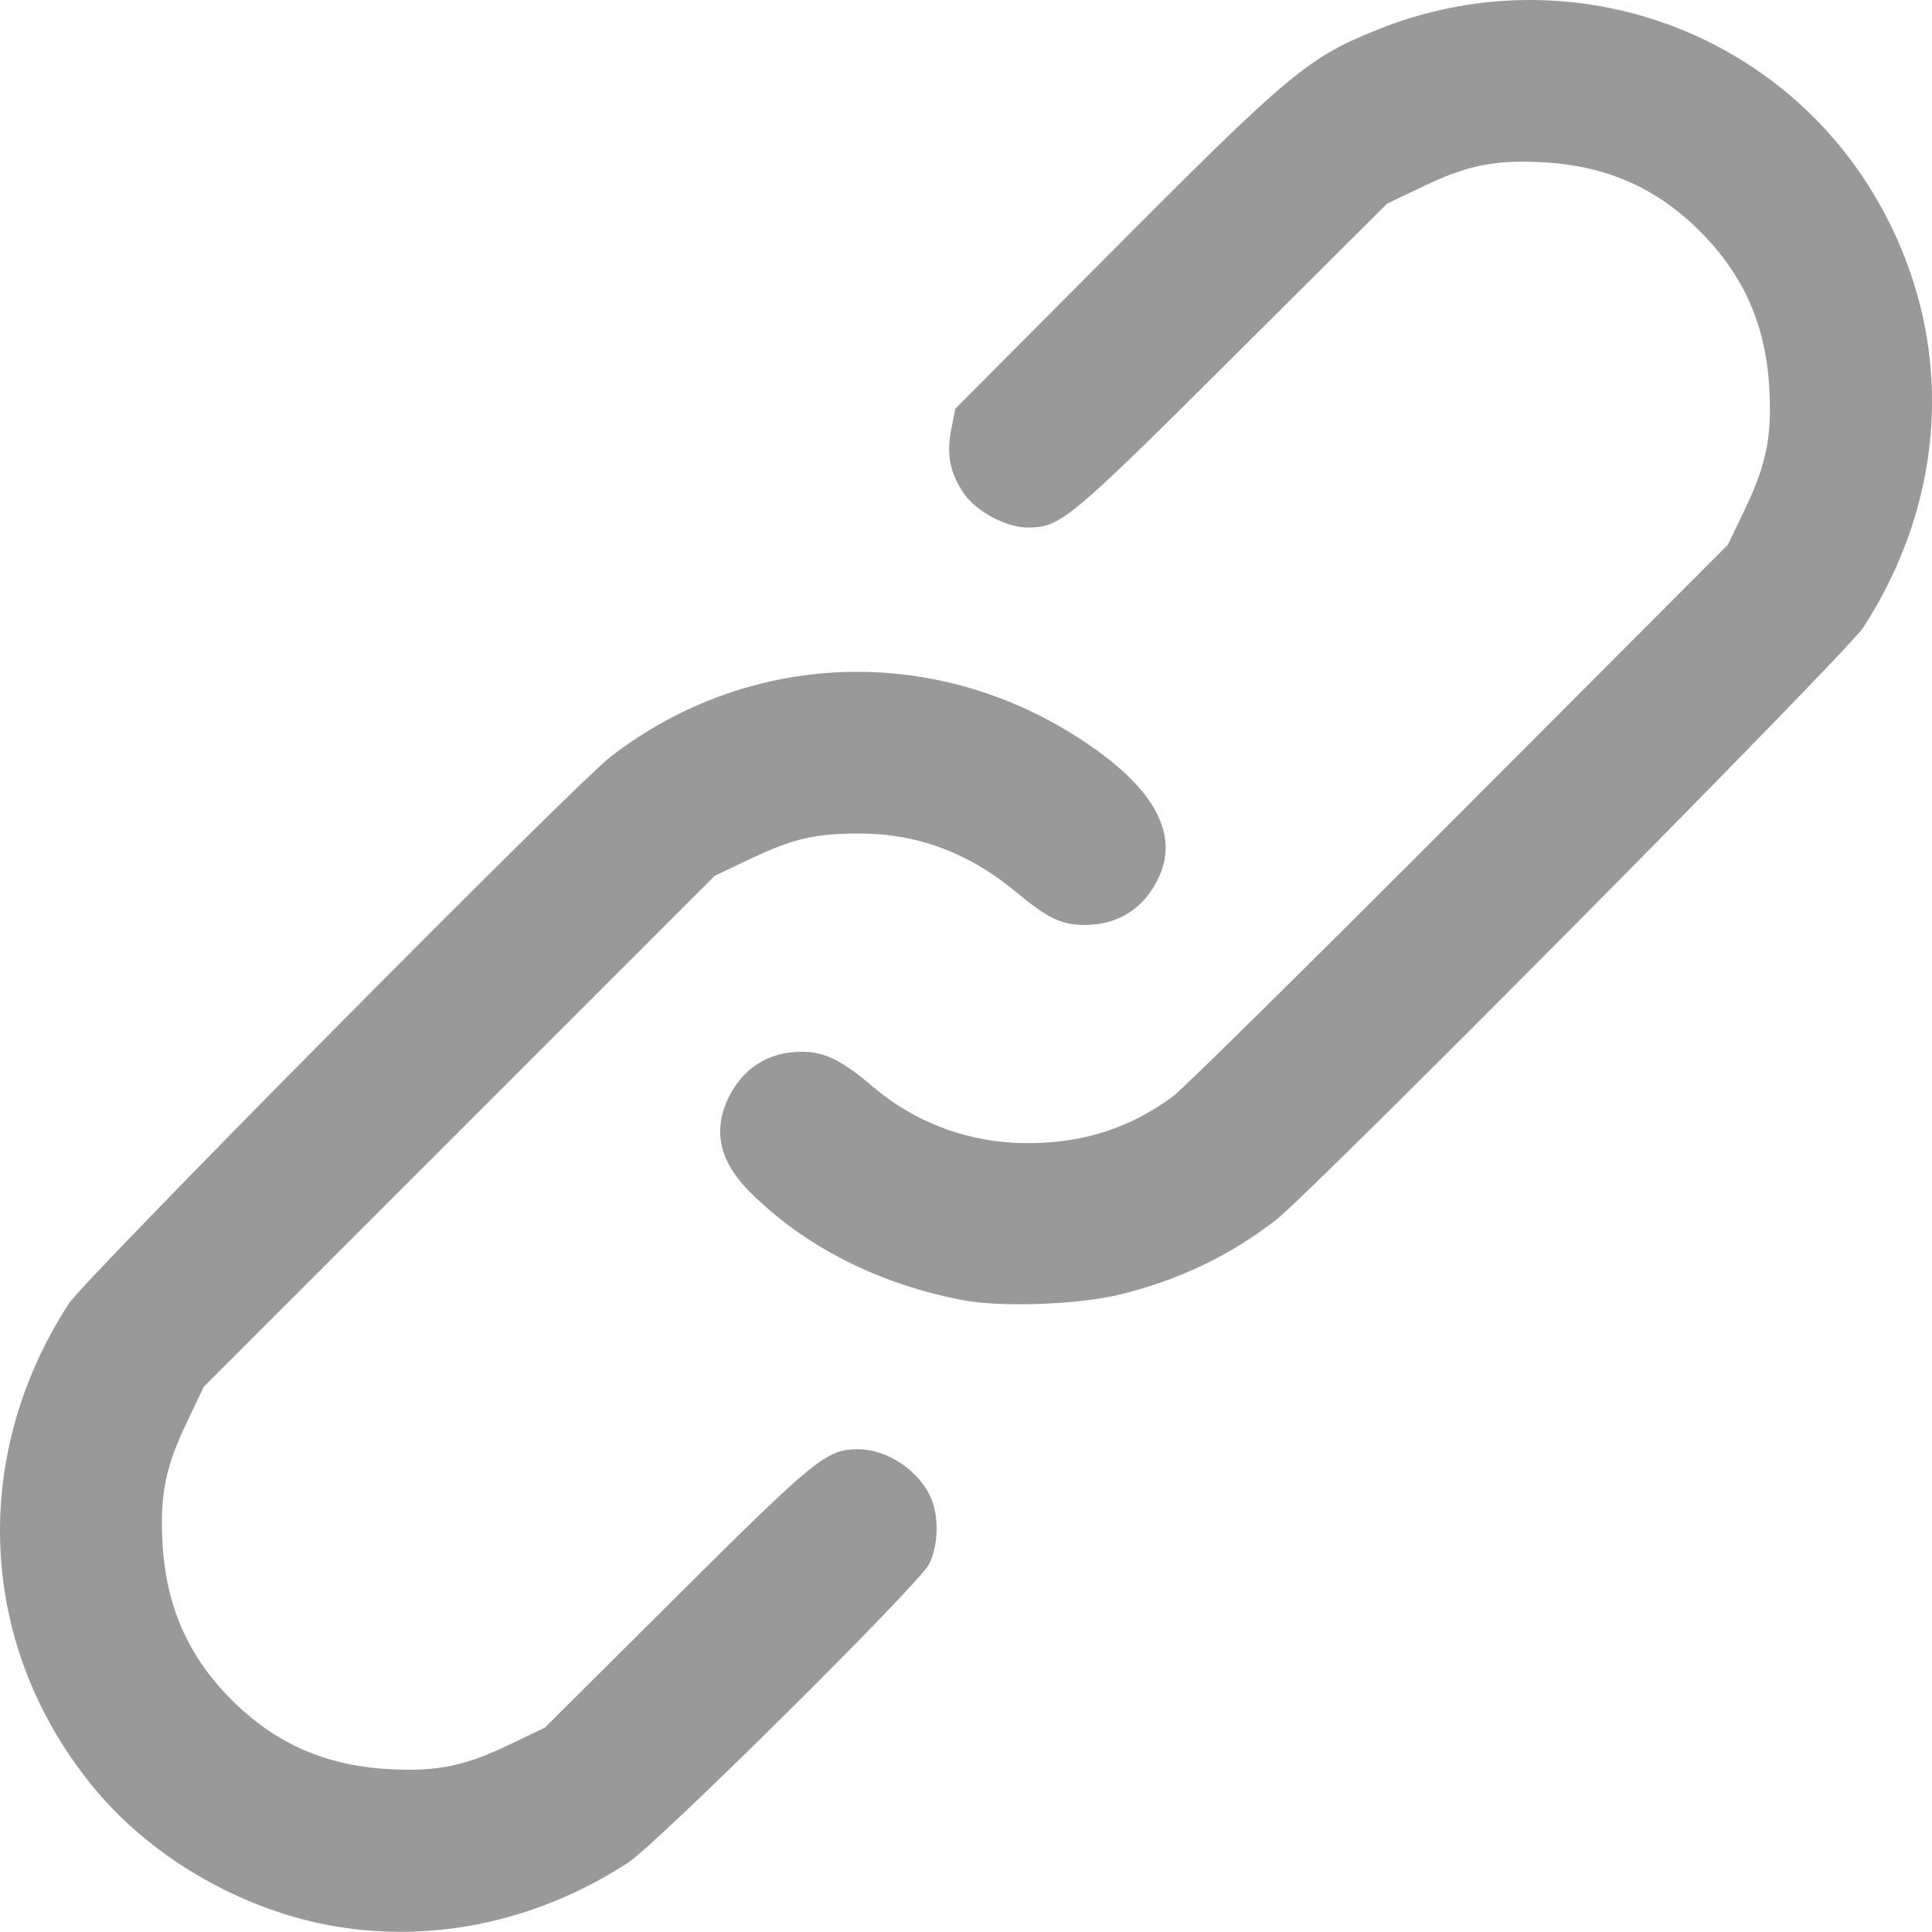
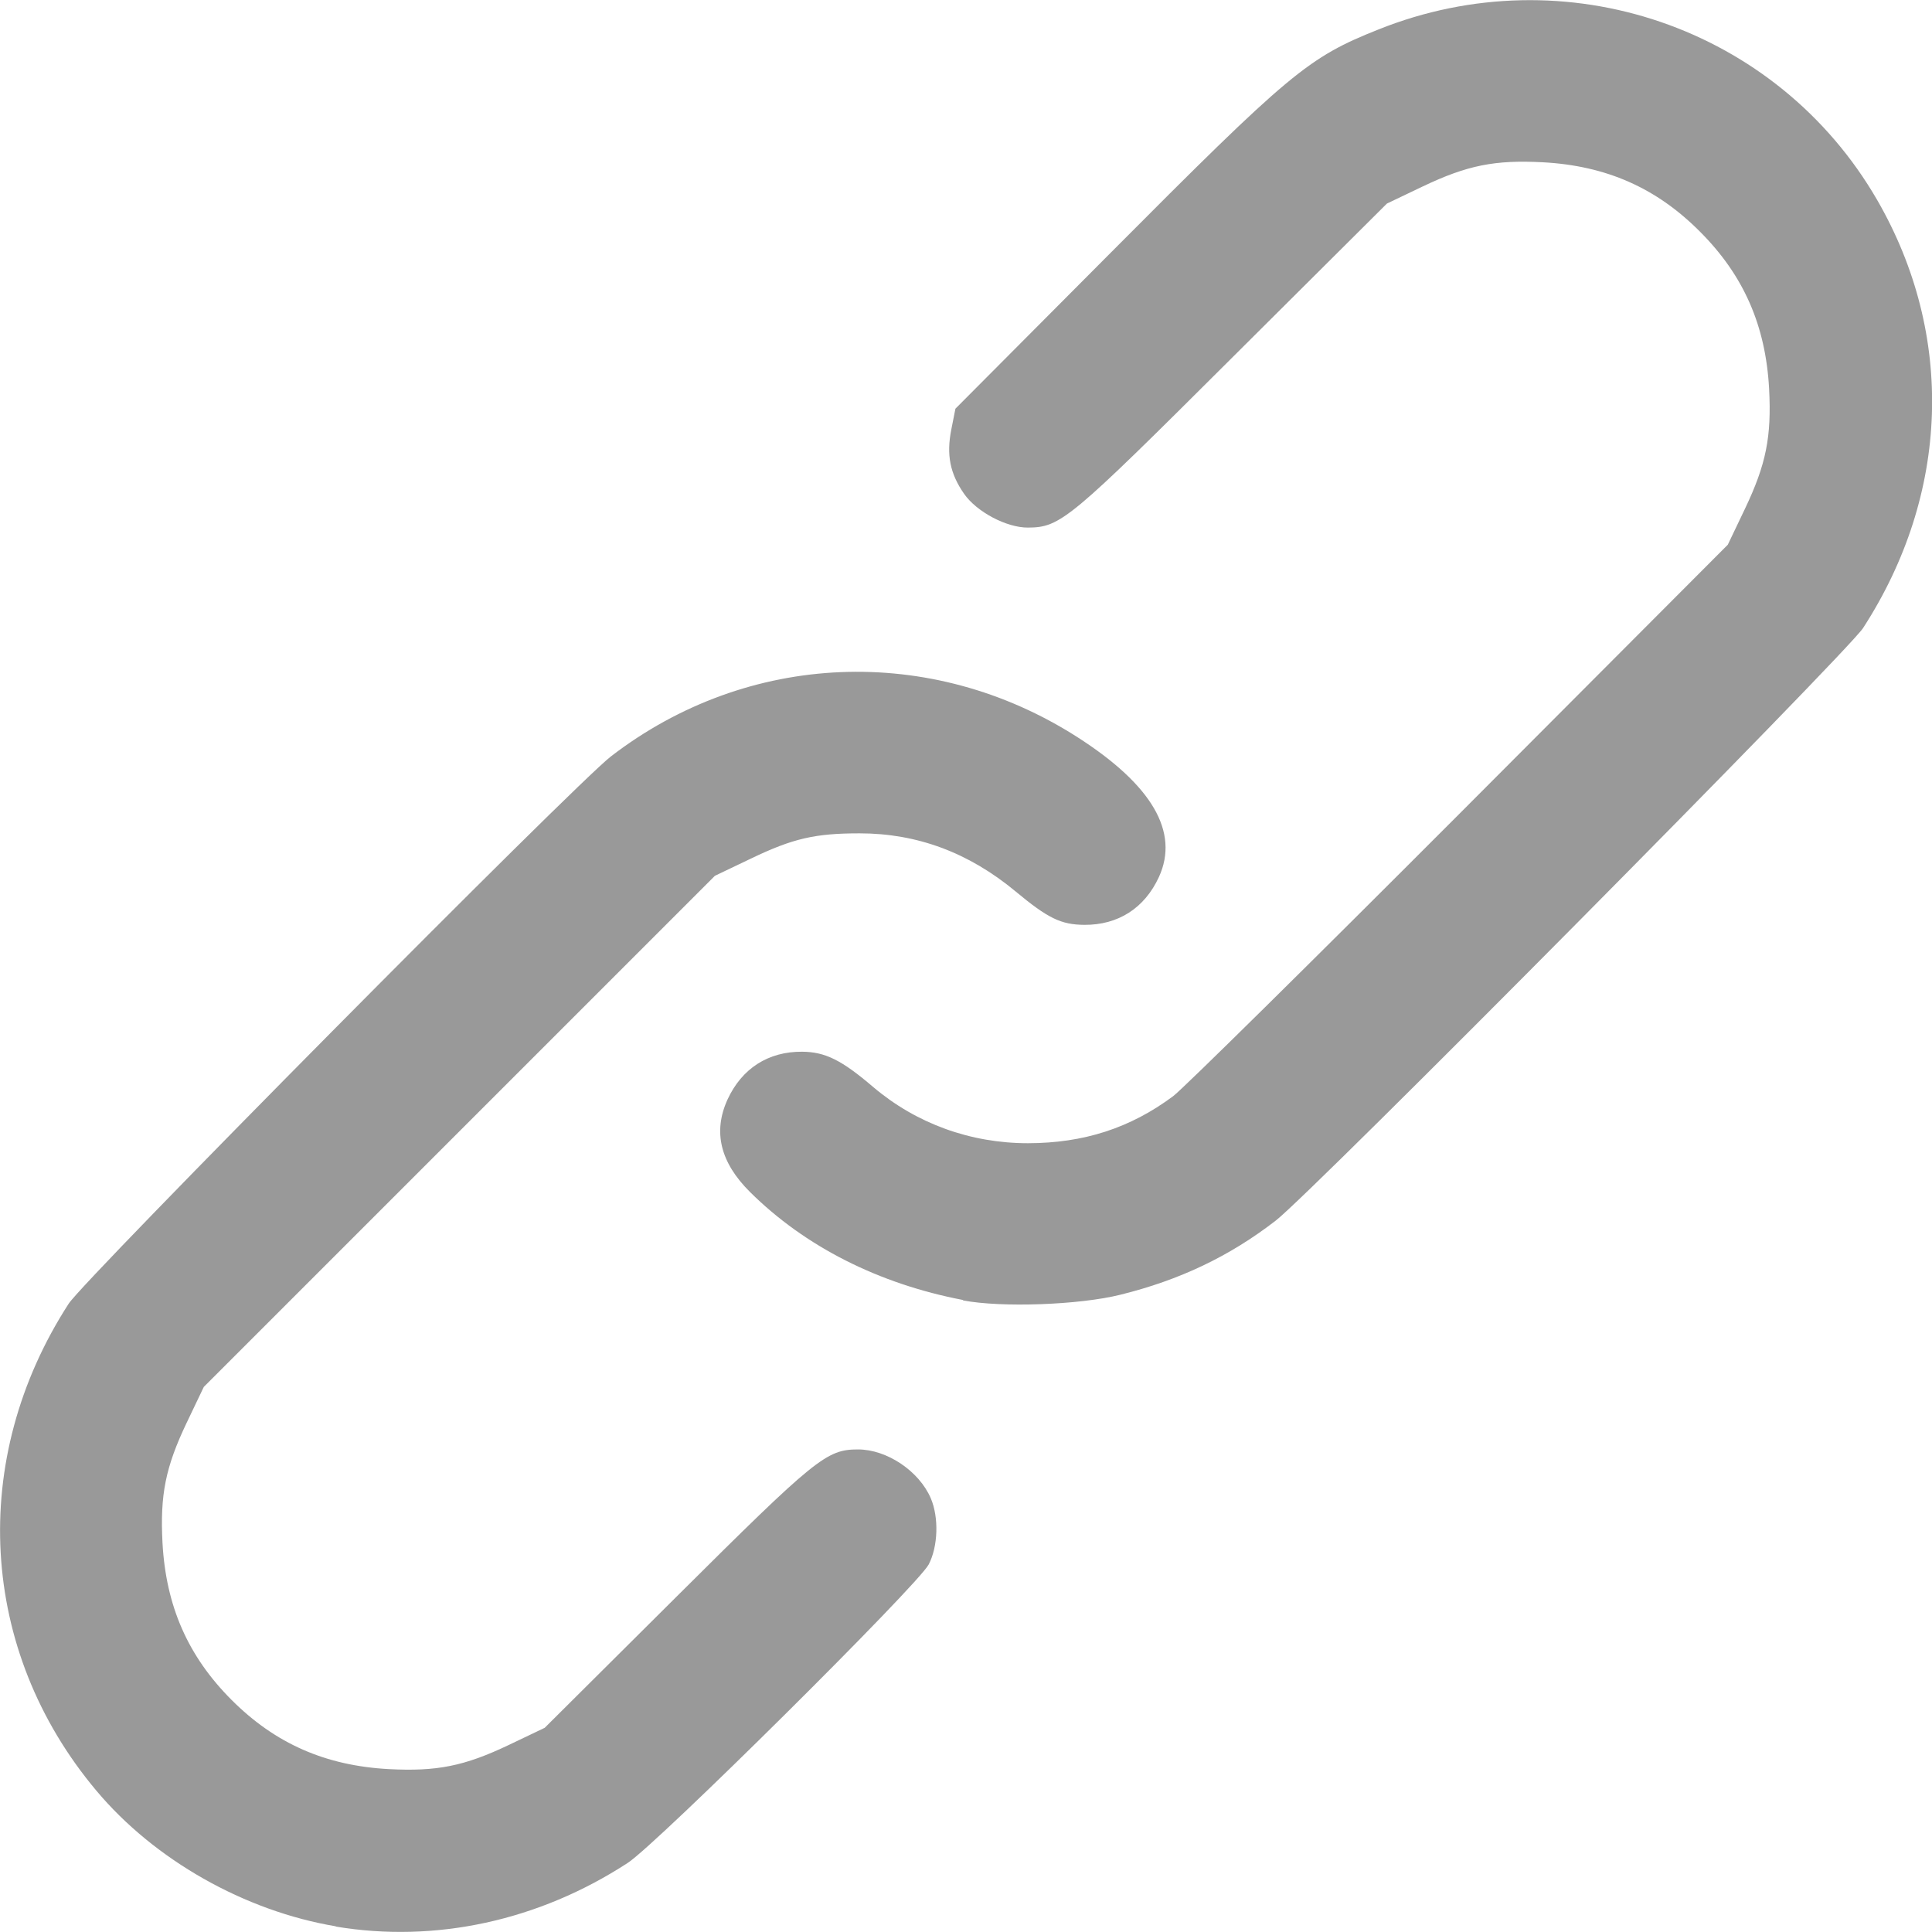
- <svg xmlns="http://www.w3.org/2000/svg" width="144.377mm" height="144.366mm" viewBox="0 0 144.377 144.366" version="1.1" id="svg1" xml:space="preserve">
+ <svg xmlns="http://www.w3.org/2000/svg" width="8.467mm" height="8.466mm" viewBox="0 0 8.467 8.466" version="1.1" id="svg1" xml:space="preserve">
  <defs id="defs1" />
-   <g id="layer1" transform="translate(-236.495,-84.01941)">
-     <path style="fill:#999999" d="m 261.599,227.984 c -6.814,-1.143 -13.571,-4.975 -17.927,-10.168 -8.767,-10.45 -9.568,-24.747 -2.038,-36.372 1.208,-1.865 37.816,-38.816 40.514,-40.894 10.225,-7.874 23.918,-8.443 34.854,-1.449 5.597,3.579 7.645,7.087 6.102,10.452 -1.07,2.334 -3.05,3.606 -5.577,3.586 -1.747,-0.014 -2.709,-0.481 -5.155,-2.504 -3.502,-2.895 -7.355,-4.328 -11.643,-4.328 -3.328,0 -4.971,0.381 -8.139,1.886 l -2.681,1.274 -19.093,19.093 -19.093,19.093 -1.279,2.681 c -1.584,3.32 -2,5.384 -1.807,8.965 0.256,4.738 1.907,8.49 5.171,11.755 3.265,3.265 7.017,4.915 11.755,5.171 3.587,0.194 5.65,-0.223 8.965,-1.814 l 2.681,-1.286 9.878,-9.828 c 10.384,-10.331 11.179,-10.976 13.547,-10.976 2.166,0 4.569,1.616 5.439,3.656 0.608,1.427 0.54,3.598 -0.155,4.942 -0.798,1.543 -20.3,20.876 -22.499,22.305 -6.654,4.323 -14.374,6.007 -21.819,4.758 z m 46.862,-46.802 c -6.314,-1.203 -11.808,-3.989 -15.914,-8.071 -2.228,-2.215 -2.786,-4.503 -1.684,-6.907 1.07,-2.332 3.05,-3.606 5.573,-3.586 1.722,0.014 2.943,0.619 5.326,2.639 3.229,2.737 7.256,4.196 11.56,4.189 4.167,-0.007 7.633,-1.129 10.847,-3.511 0.715,-0.53 10.335,-10.021 21.378,-21.09 l 20.079,-20.127 1.282,-2.681 c 1.586,-3.318 2.003,-5.381 1.809,-8.965 -0.256,-4.738 -1.907,-8.49 -5.171,-11.755 -3.265,-3.265 -7.017,-4.915 -11.755,-5.171 -3.586,-0.194 -5.649,0.223 -8.965,1.812 l -2.681,1.285 -11.571,11.523 c -12.176,12.125 -12.823,12.663 -15.255,12.676 -1.604,0.009 -3.84,-1.173 -4.776,-2.525 -1.054,-1.521 -1.334,-2.92 -0.962,-4.807 l 0.306,-1.552 11.473,-11.525 c 13.562,-13.624 14.862,-14.71 20.132,-16.82 13.973,-5.595 29.81,-0.179 37.279,12.749 5.819,10.072 5.429,21.962 -1.049,31.965 -1.208,1.865 -41.19,42.192 -43.901,44.28 -3.47,2.672 -7.191,4.45 -11.61,5.546 -3.072,0.762 -8.884,0.974 -11.748,0.429 z" id="path1" />
+   <g id="layer1" transform="translate(-32.63487,-76.31685)">
+     <path style="fill:#999999;stroke-width:0.059" d="M 34.107,84.759 C 33.707,84.692 33.311,84.468 33.056,84.163 32.542,83.55 32.495,82.712 32.936,82.03 c 0.071,-0.109 2.218,-2.276 2.376,-2.398 0.6,-0.462 1.403,-0.495 2.044,-0.085 0.328,0.21 0.448,0.416 0.358,0.613 -0.063,0.137 -0.179,0.211 -0.327,0.21 -0.102,-8.15e-4 -0.159,-0.028 -0.302,-0.147 -0.205,-0.17 -0.431,-0.254 -0.683,-0.254 -0.195,0 -0.292,0.022 -0.477,0.111 l -0.157,0.075 -1.12,1.12 -1.12,1.12 -0.075,0.157 c -0.093,0.195 -0.117,0.316 -0.106,0.526 0.015,0.278 0.112,0.498 0.303,0.689 0.191,0.191 0.411,0.288 0.689,0.303 0.21,0.011 0.331,-0.013 0.526,-0.106 l 0.157,-0.075 0.579,-0.576 c 0.609,-0.606 0.656,-0.644 0.794,-0.644 0.127,0 0.268,0.095 0.319,0.214 0.036,0.084 0.032,0.211 -0.009,0.29 -0.047,0.09 -1.19,1.224 -1.319,1.308 -0.39,0.254 -0.843,0.352 -1.28,0.279 z m 2.748,-2.745 c -0.37,-0.071 -0.692,-0.234 -0.933,-0.473 -0.131,-0.13 -0.163,-0.264 -0.099,-0.405 0.063,-0.137 0.179,-0.211 0.327,-0.21 0.101,8.04e-4 0.173,0.036 0.312,0.155 0.189,0.16 0.426,0.246 0.678,0.246 0.244,-4.11e-4 0.448,-0.066 0.636,-0.206 0.042,-0.031 0.606,-0.588 1.254,-1.237 l 1.177,-1.18 0.075,-0.157 c 0.093,-0.195 0.117,-0.316 0.106,-0.526 -0.015,-0.278 -0.112,-0.498 -0.303,-0.689 C 39.894,77.14 39.674,77.043 39.396,77.028 c -0.21,-0.011 -0.331,0.013 -0.526,0.106 l -0.157,0.075 -0.679,0.676 C 37.321,78.596 37.283,78.628 37.14,78.629 c -0.094,5.28e-4 -0.225,-0.069 -0.28,-0.148 -0.062,-0.089 -0.078,-0.171 -0.056,-0.282 l 0.018,-0.091 0.673,-0.676 c 0.795,-0.799 0.872,-0.863 1.181,-0.986 0.819,-0.328 1.748,-0.01 2.186,0.748 0.341,0.591 0.318,1.288 -0.062,1.875 -0.071,0.109 -2.415,2.474 -2.574,2.597 -0.203,0.157 -0.422,0.261 -0.681,0.325 -0.18,0.045 -0.521,0.057 -0.689,0.025 z" id="path1" />
  </g>
</svg>
